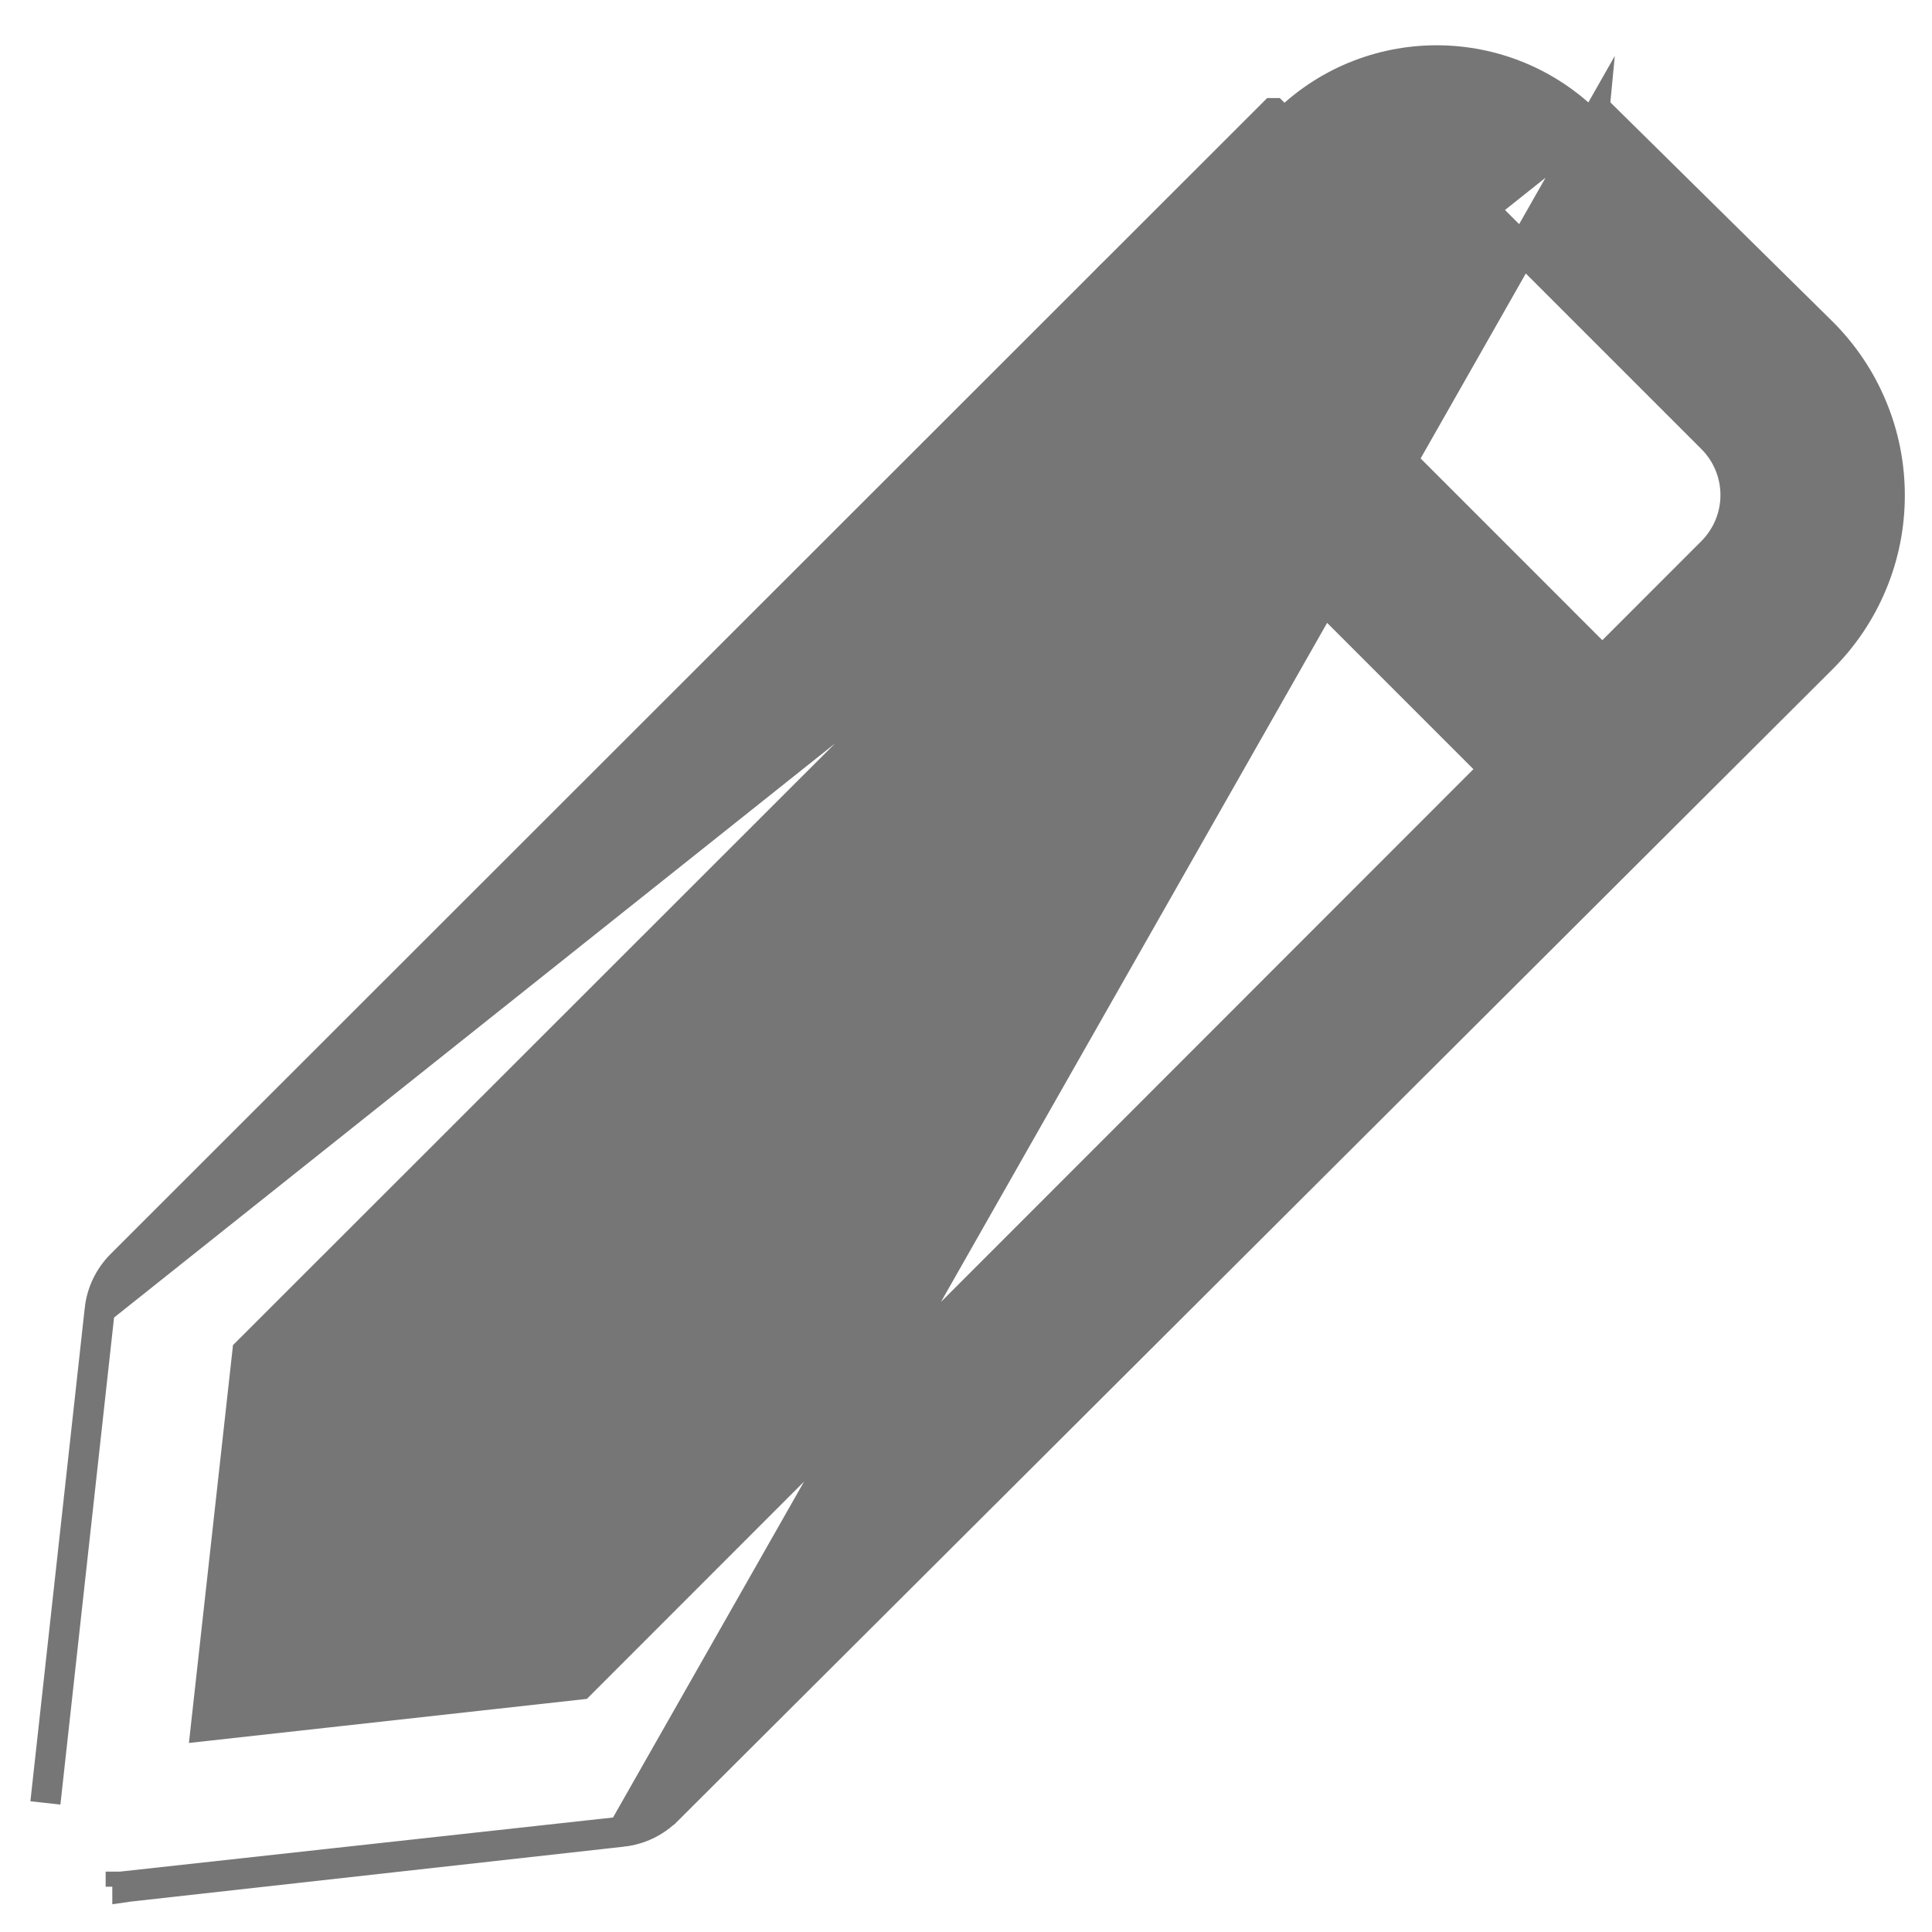
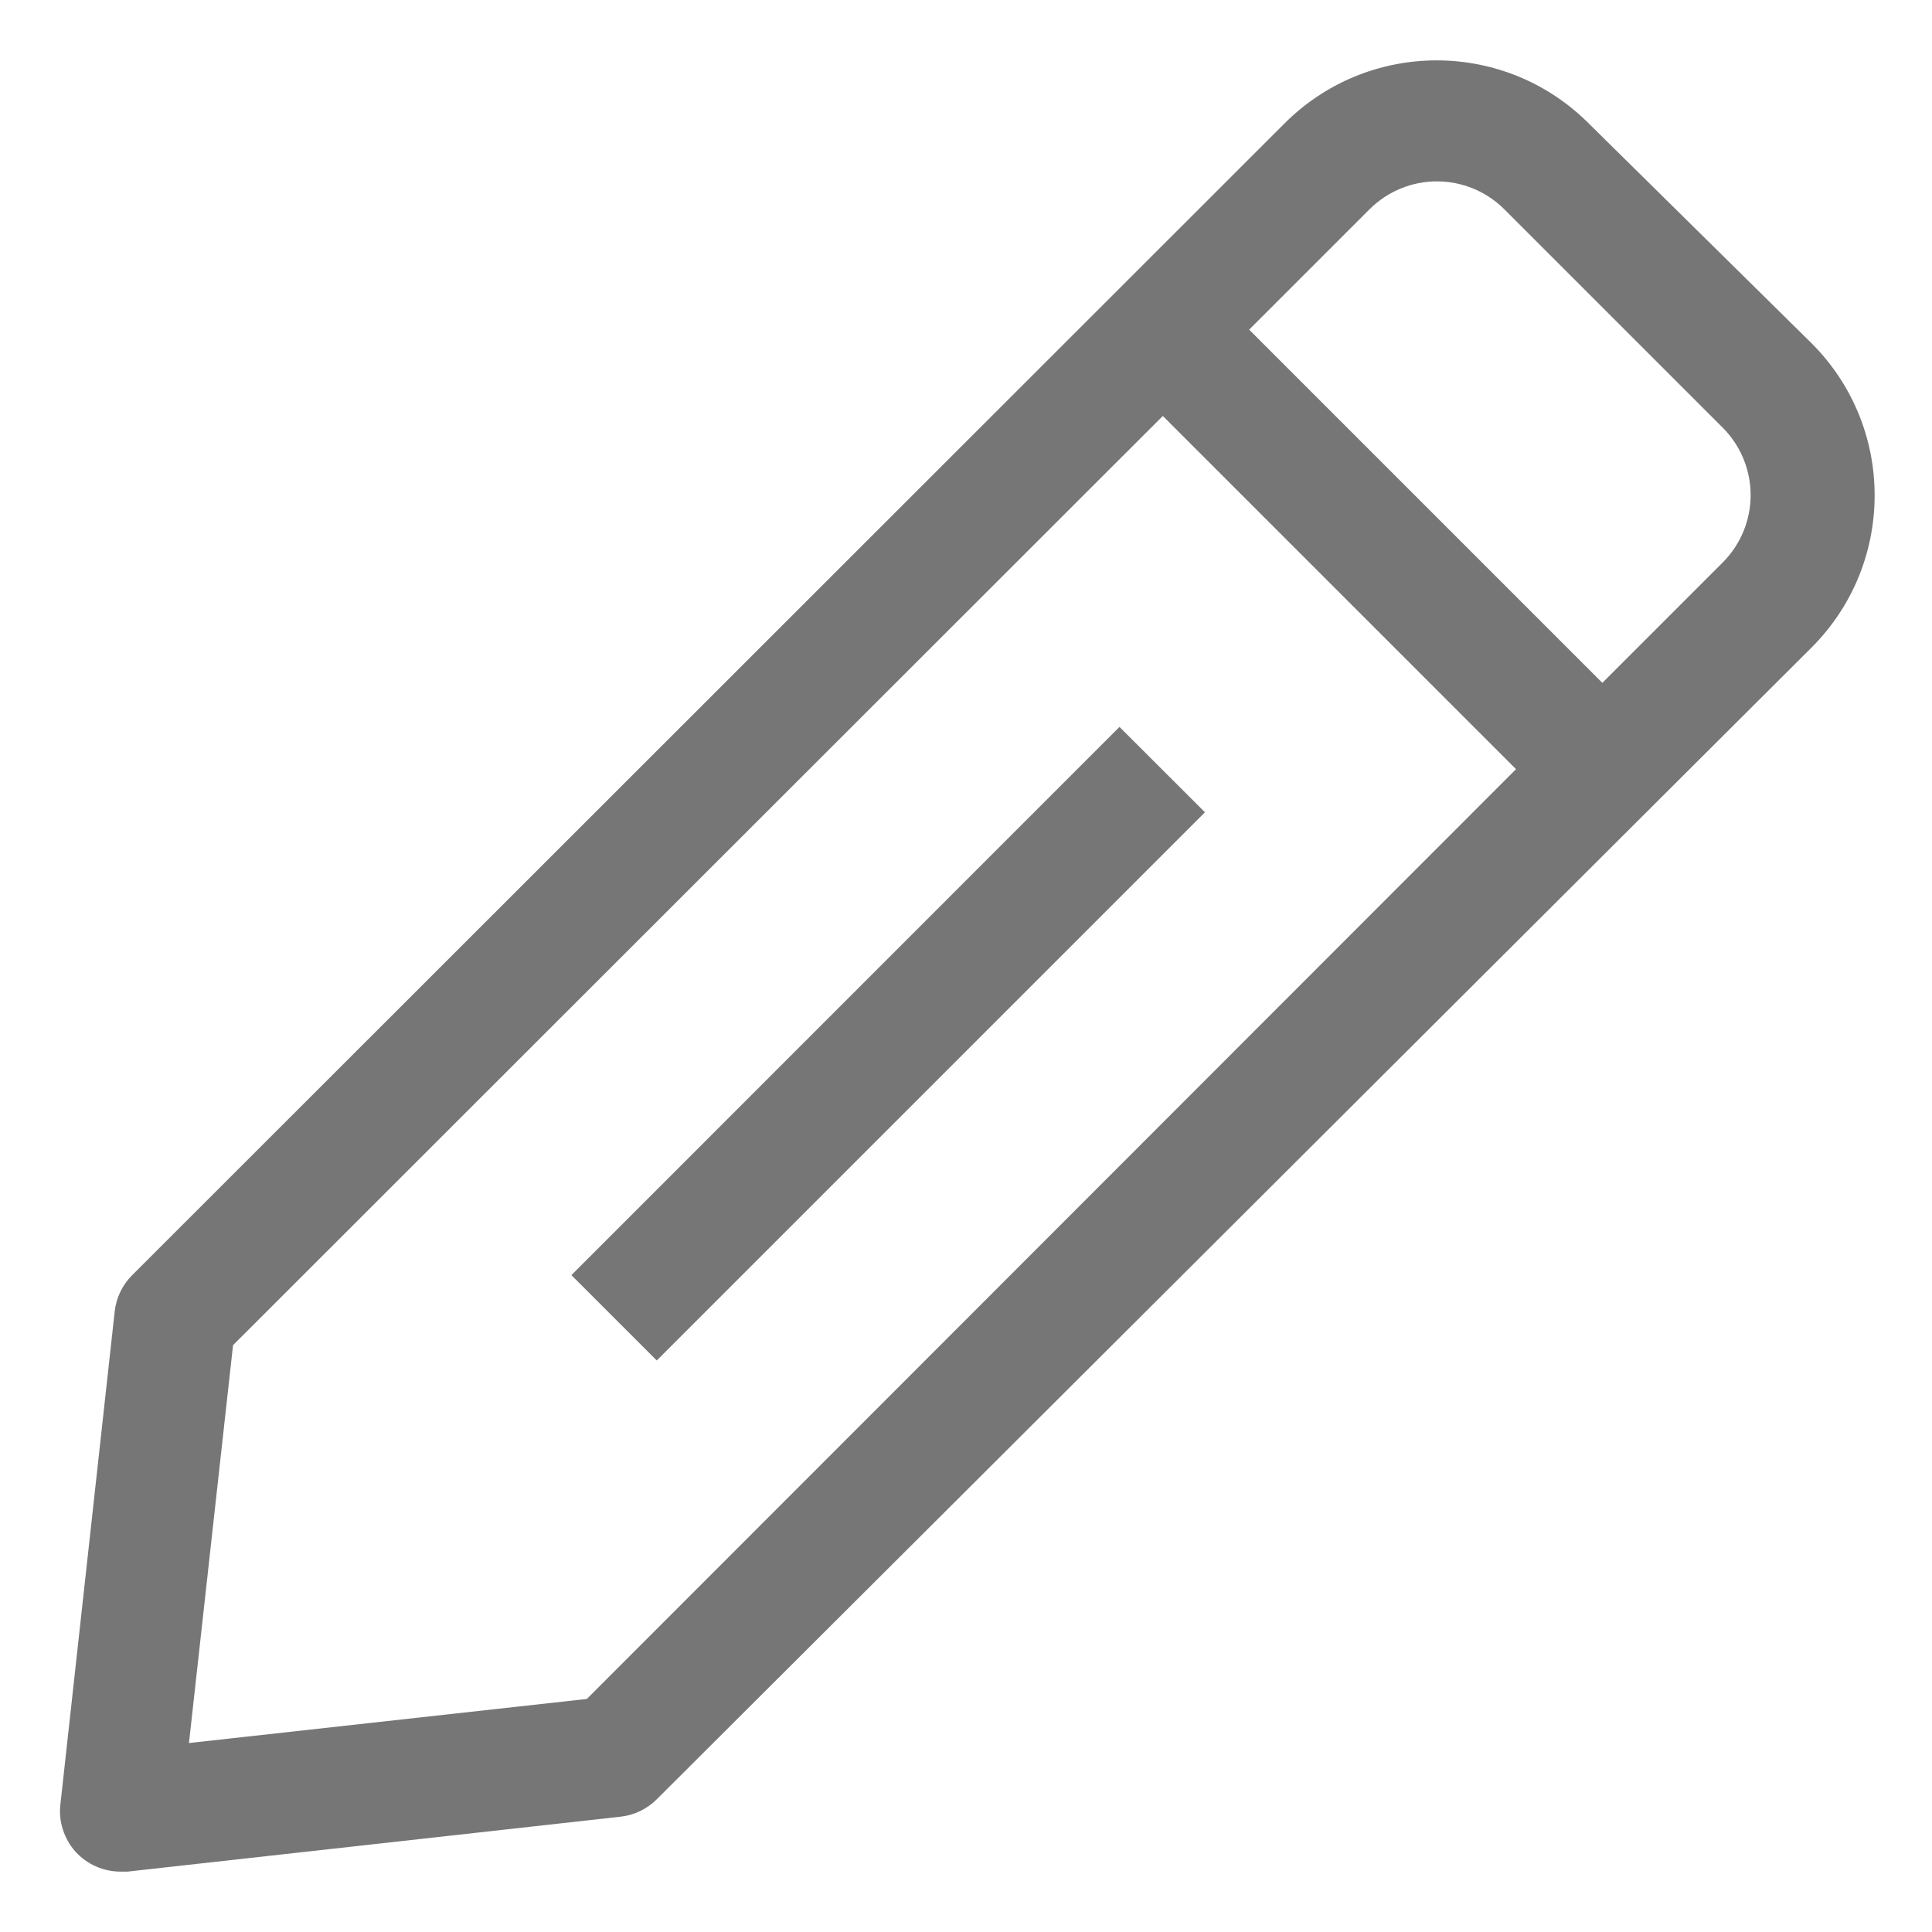
<svg xmlns="http://www.w3.org/2000/svg" width="16" height="16" viewBox="0 0 16 16" fill="none">
-   <path d="M0.826 10.846L0.826 10.846C0.841 10.704 0.905 10.572 1.007 10.471C1.007 10.471 1.007 10.471 1.007 10.471L10.546 0.937C10.546 0.937 10.546 0.937 10.547 0.937L10.547 0.937L10.635 1.025C10.8 0.859 10.997 0.726 11.214 0.636C11.431 0.546 11.663 0.5 11.898 0.5C12.132 0.5 12.364 0.546 12.581 0.636C12.798 0.726 12.995 0.859 13.16 1.025L0.826 10.846ZM0.826 10.846L0.376 14.931C0.376 14.931 0.376 14.931 0.376 14.931L0.826 10.846ZM5.154 15.169C5.296 15.153 5.428 15.09 5.528 14.988C5.529 14.988 5.529 14.988 5.529 14.988L15.088 5.454C15.266 5.277 15.408 5.066 15.504 4.834C15.601 4.602 15.65 4.354 15.65 4.102C15.65 3.851 15.601 3.603 15.504 3.371C15.408 3.139 15.266 2.928 15.088 2.751L15.088 2.751L13.249 0.937C13.248 0.937 13.248 0.937 13.248 0.936L5.154 15.169ZM5.154 15.169L1.069 15.624L1.055 15.626V15.625H1M5.154 15.169L1 15.625M1 15.625H1V15.5L1 15.625ZM4.803 13.95L1.706 14.293L2.049 11.197L11.433 1.819C11.433 1.819 11.433 1.819 11.433 1.819C11.557 1.696 11.725 1.627 11.9 1.627C12.075 1.627 12.242 1.696 12.367 1.819C12.367 1.819 12.367 1.819 12.367 1.819L14.181 3.633C14.181 3.633 14.181 3.633 14.181 3.633C14.304 3.757 14.373 3.925 14.373 4.1C14.373 4.275 14.304 4.442 14.181 4.567C14.181 4.567 14.181 4.567 14.181 4.567L4.803 13.95Z" fill="#767676" stroke="#767676" stroke-width="0.25" />
-   <path d="M13.259 6.995V6.995L13.264 6.995C13.348 6.992 13.431 6.972 13.507 6.937C13.582 6.902 13.65 6.852 13.706 6.791C13.821 6.674 13.885 6.517 13.885 6.352C13.885 6.187 13.82 6.029 13.704 5.912L13.703 5.912L10.089 2.297C9.972 2.178 9.813 2.109 9.646 2.107C9.479 2.105 9.318 2.169 9.198 2.285C9.078 2.402 9.009 2.561 9.007 2.729C9.005 2.896 9.069 3.057 9.185 3.177L9.185 3.177L9.187 3.178L12.822 6.813L12.822 6.814C12.938 6.929 13.095 6.994 13.259 6.995Z" fill="#767676" stroke="#767676" stroke-width="0.25" />
-   <path d="M9.271 6.02L4.732 10.56L5.439 11.267L9.979 6.727L9.271 6.02Z" fill="#767676" />
+   <path fill-rule="evenodd" clip-rule="evenodd" d="M1 15.5C0.929 15.5 0.86 15.486 0.795 15.457C0.73 15.429 0.673 15.387 0.625 15.335C0.578 15.282 0.543 15.22 0.521 15.153C0.499 15.086 0.492 15.015 0.5 14.945L0.95 10.86C0.963 10.746 1.014 10.64 1.095 10.56L10.635 1.025C10.8 0.859 10.997 0.726 11.214 0.636C11.431 0.546 11.663 0.5 11.898 0.5C12.132 0.5 12.364 0.546 12.581 0.636C12.798 0.726 12.995 0.859 13.16 1.025L15 2.84C15.166 3.005 15.299 3.202 15.389 3.419C15.479 3.635 15.525 3.868 15.525 4.102C15.525 4.337 15.479 4.569 15.389 4.786C15.299 5.003 15.166 5.2 15 5.365L5.44 14.9C5.359 14.981 5.254 15.032 5.14 15.045L1.055 15.5H1ZM1.93 11.14L1.565 14.435L4.86 14.07L12.555 6.37L9.63 3.445L1.93 11.14ZM14.27 4.655L13.27 5.655L10.345 2.73L11.345 1.73C11.493 1.584 11.692 1.502 11.9 1.502C12.108 1.502 12.307 1.584 12.455 1.73L14.27 3.545C14.416 3.693 14.498 3.892 14.498 4.1C14.498 4.308 14.416 4.507 14.27 4.655ZM4.732 10.56L9.271 6.02L9.979 6.727L5.439 11.267L4.732 10.56Z" fill="#767676" />
</svg>
